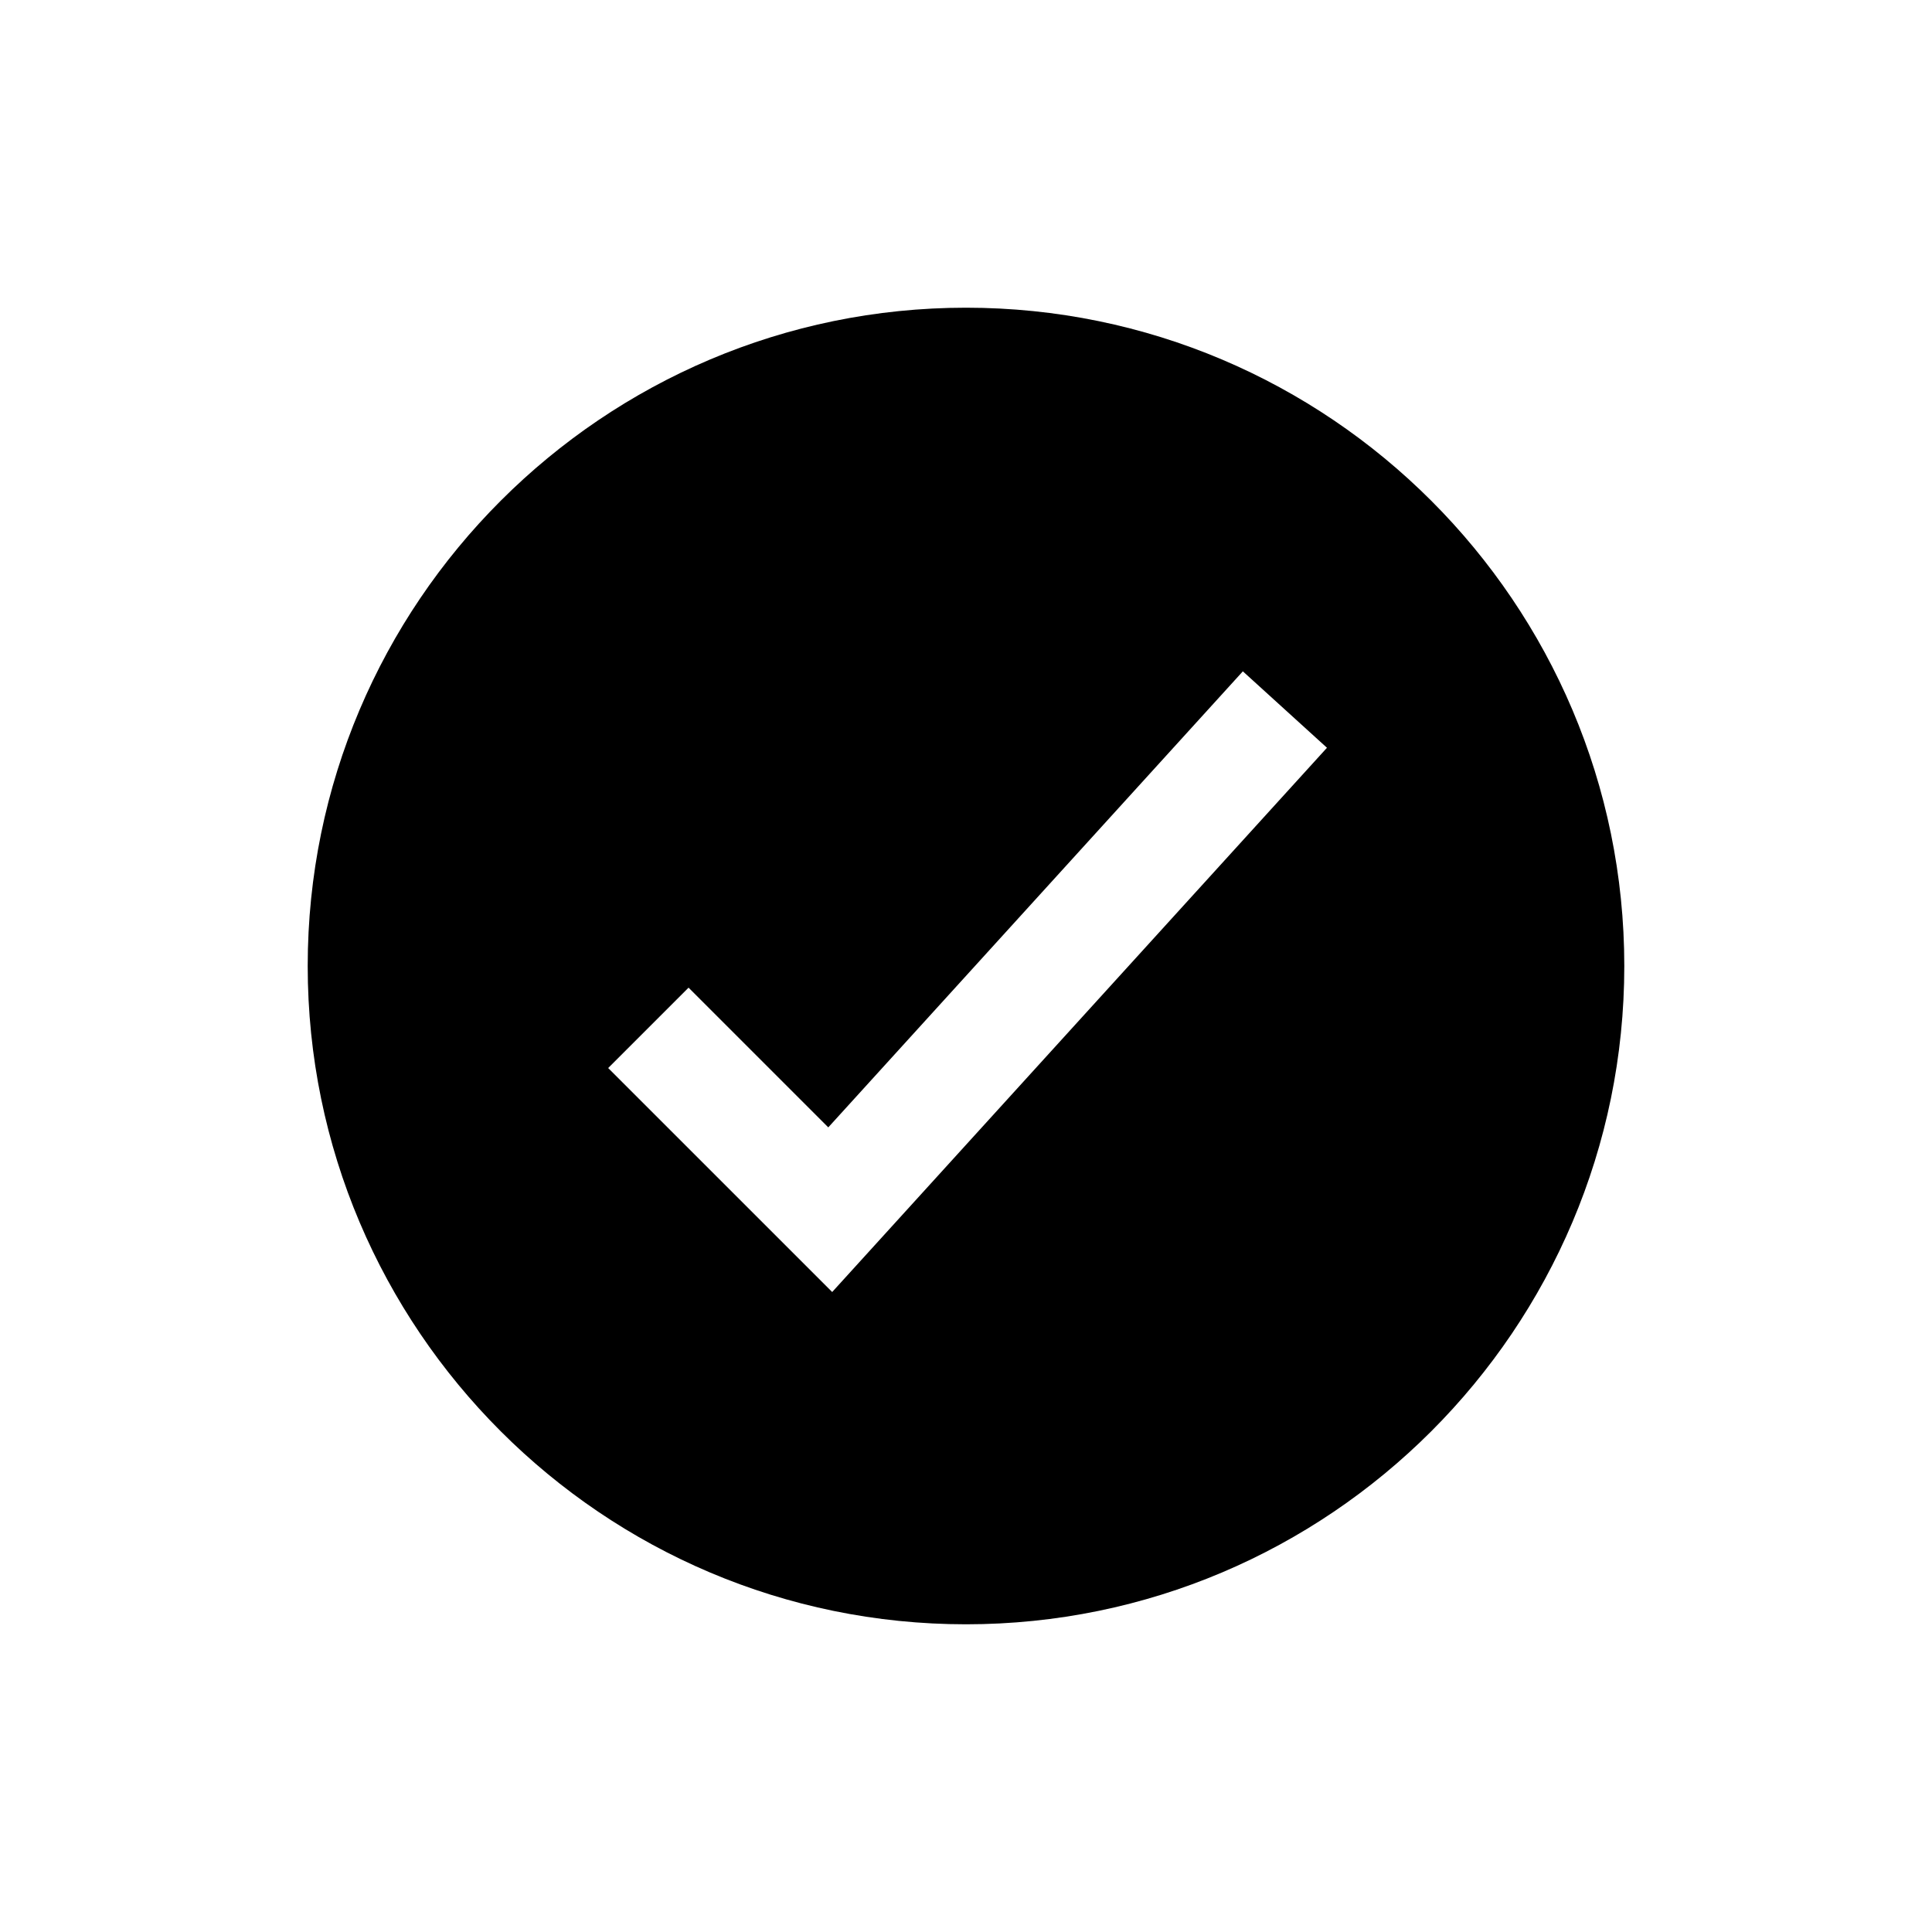
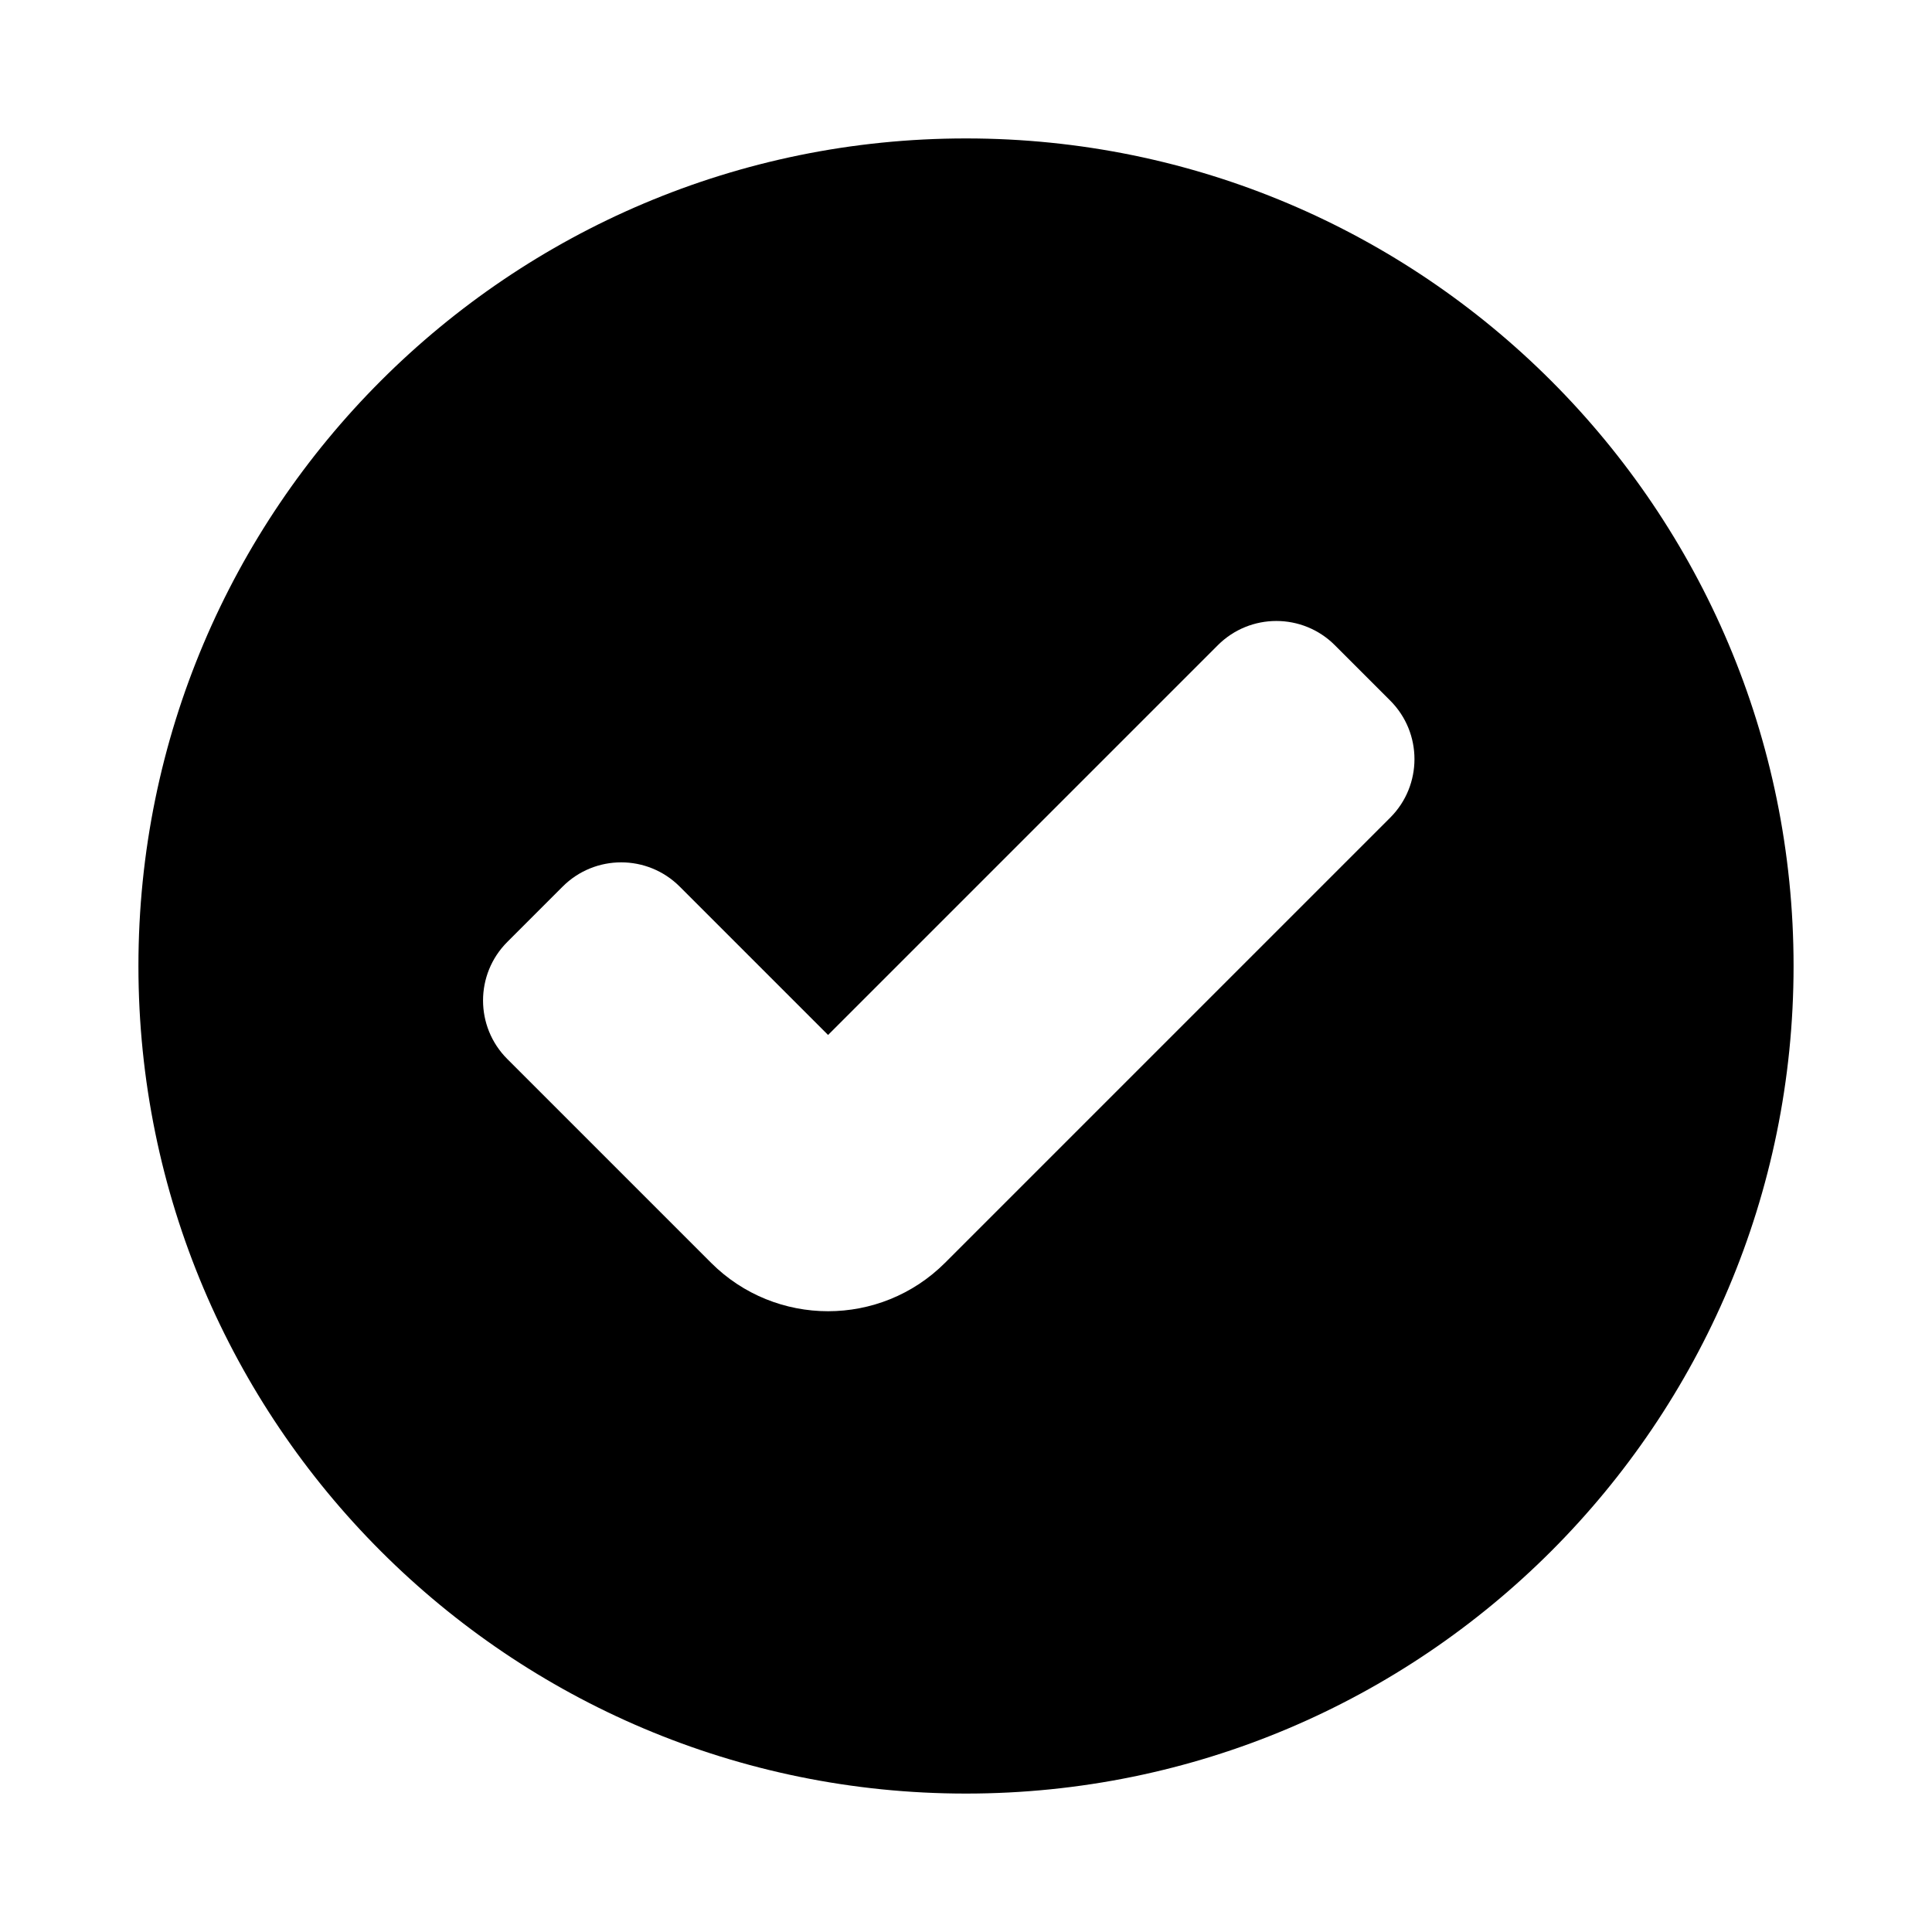
<svg xmlns="http://www.w3.org/2000/svg" height="642" viewBox="0 0 642 642" width="642">
-   <path d="m321 102.25c120.619 0 218.75 98.131 218.75 218.75 0 120.641-98.131 218.75-218.75 218.75s-218.75-98.109-218.75-218.75c0-120.619 98.131-218.75 218.75-218.75zm91.997 120.833-137.762 151.541-46.429-46.429-26.712 26.712 74.441 74.426 164.414-180.852z" fill-rule="evenodd" />
+   <path d="m321 46c151.878 0 275 123.122 275 275 0 151.878-123.122 275-275 275-151.878 0-275-123.122-275-275 0-151.878 123.122-275 275-275zm122.57 168.404c-10.739-10.739-28.151-10.739-38.89 0l-129.514 129.513-49.305-49.305c-10.739-10.739-28.152-10.739-38.891 0l-18.401 18.402c-10.739 10.739-10.739 28.151 0 38.89l67.704 67.705c21.48 21.48 56.304 21.48 77.784 0l147.913-147.913c10.739-10.739 10.739-28.151 0-38.89z" fill-rule="evenodd" />
</svg>
